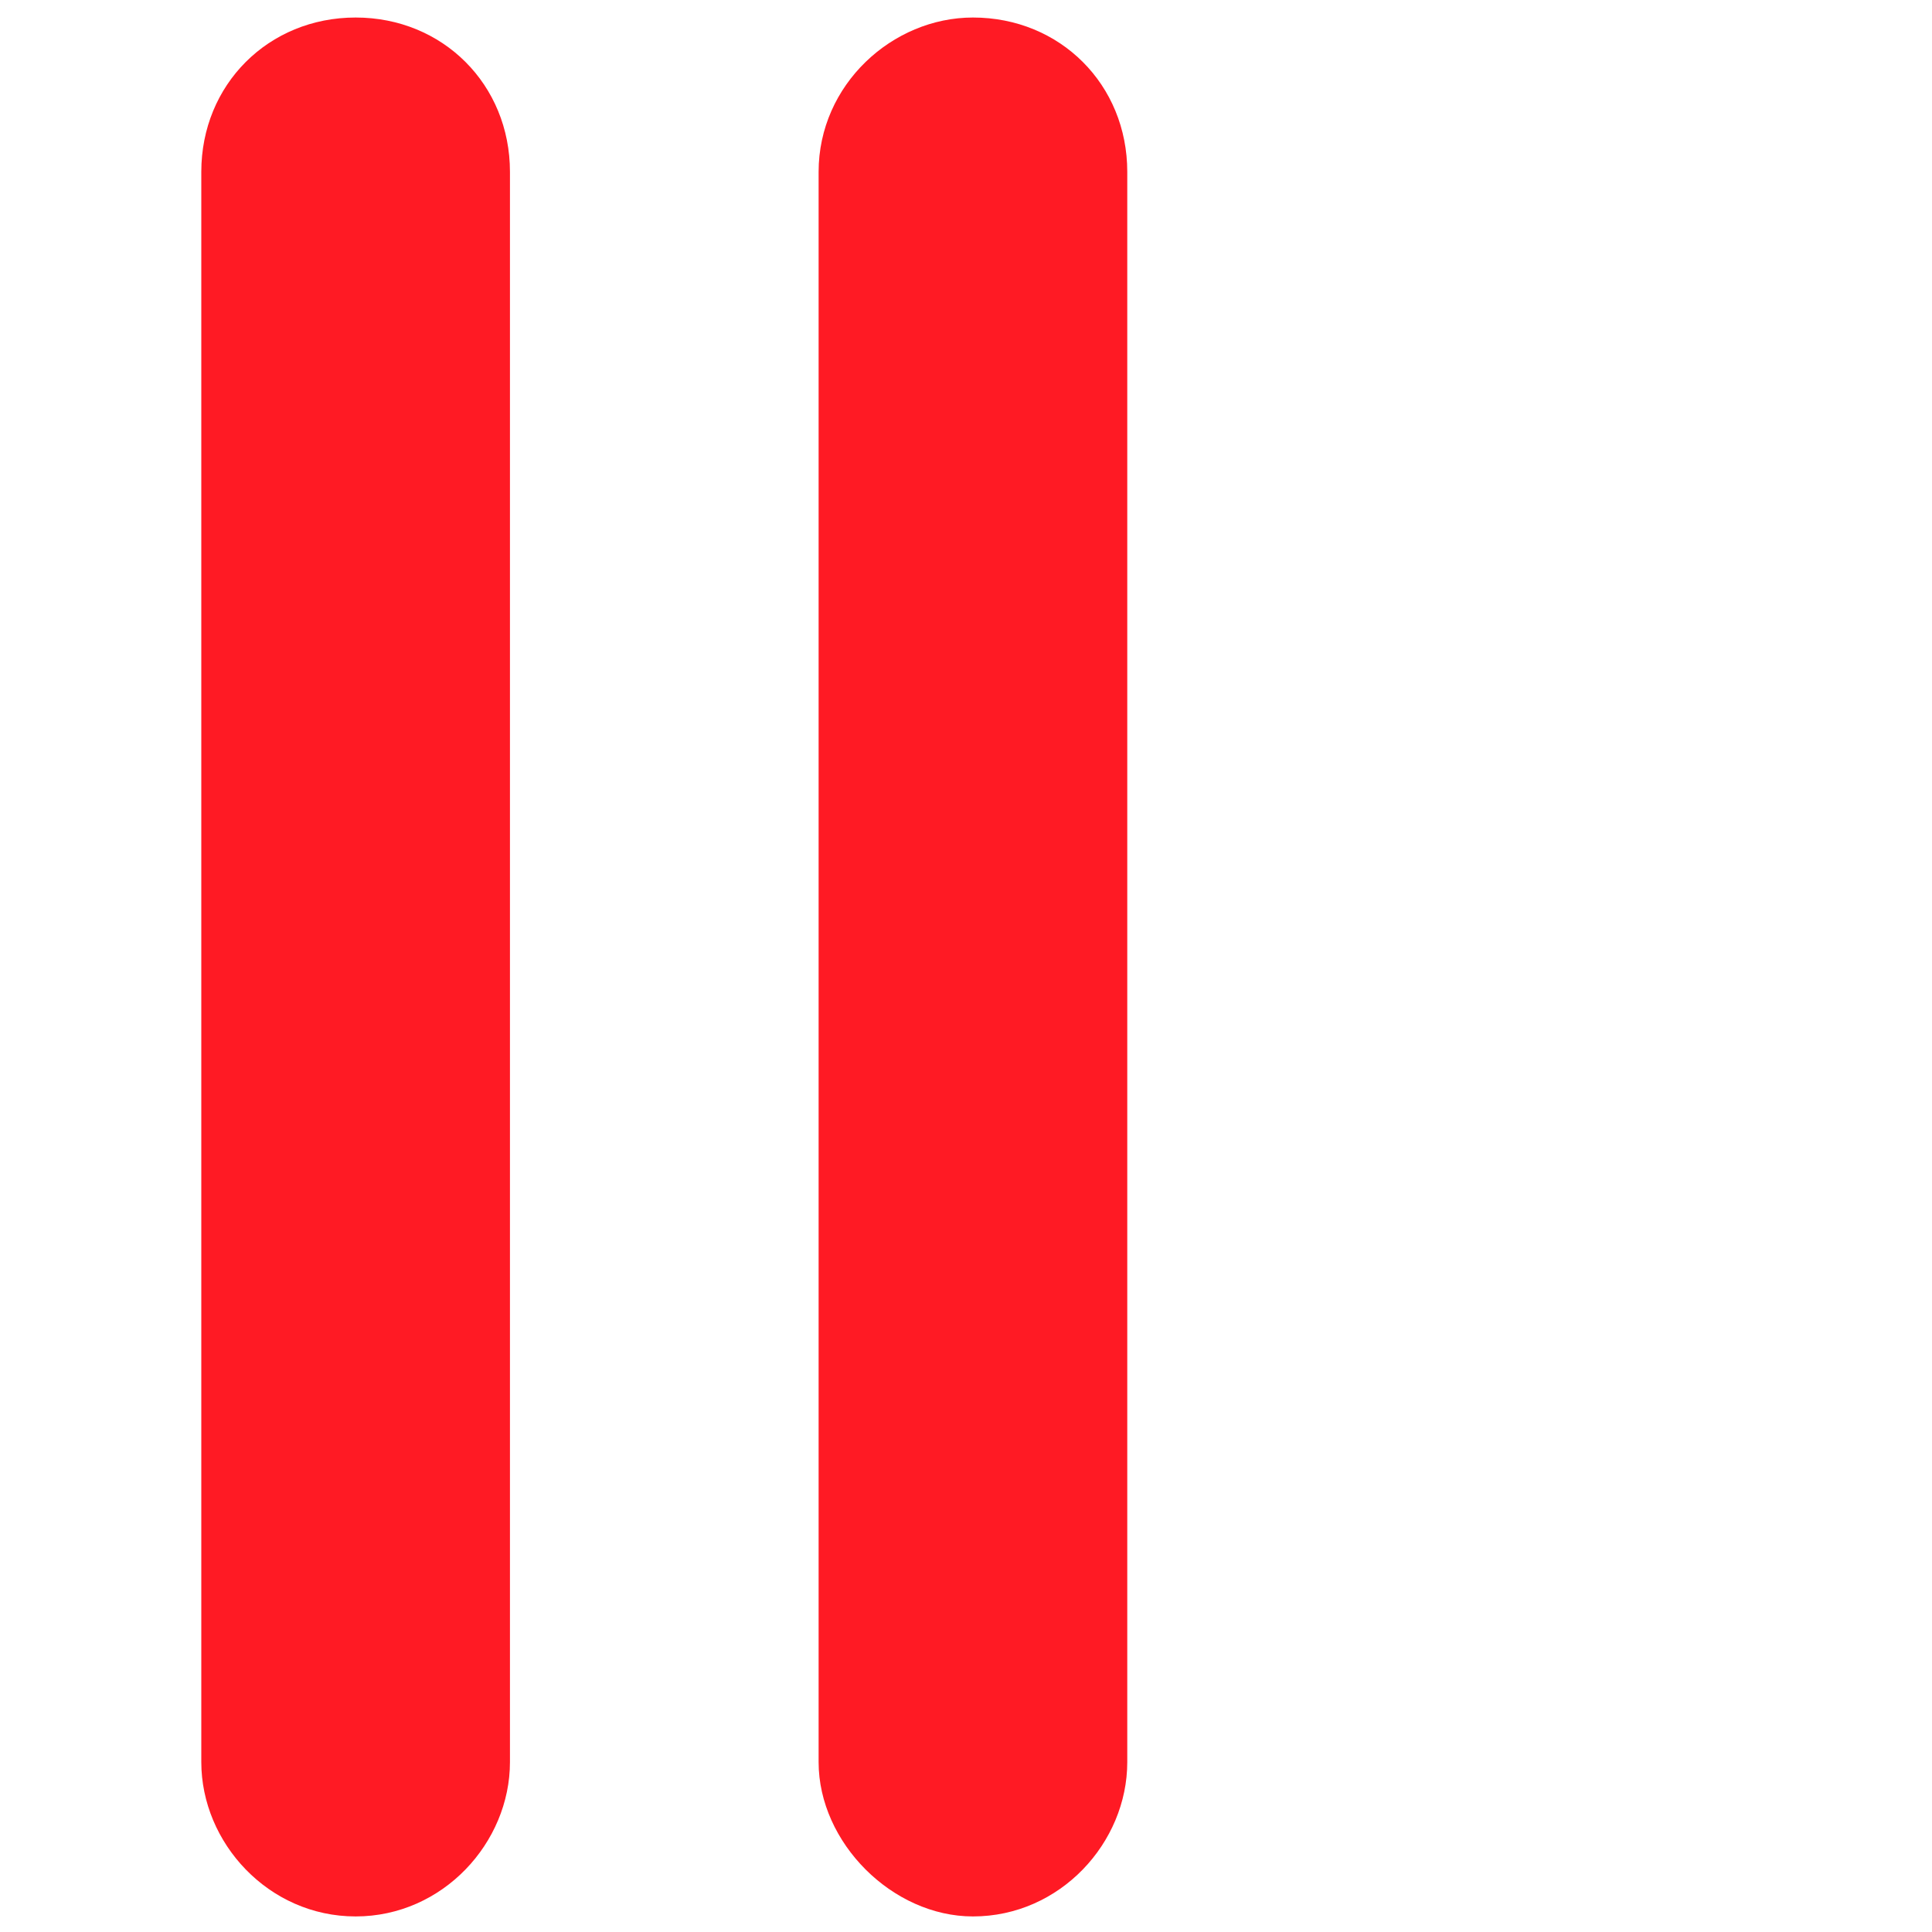
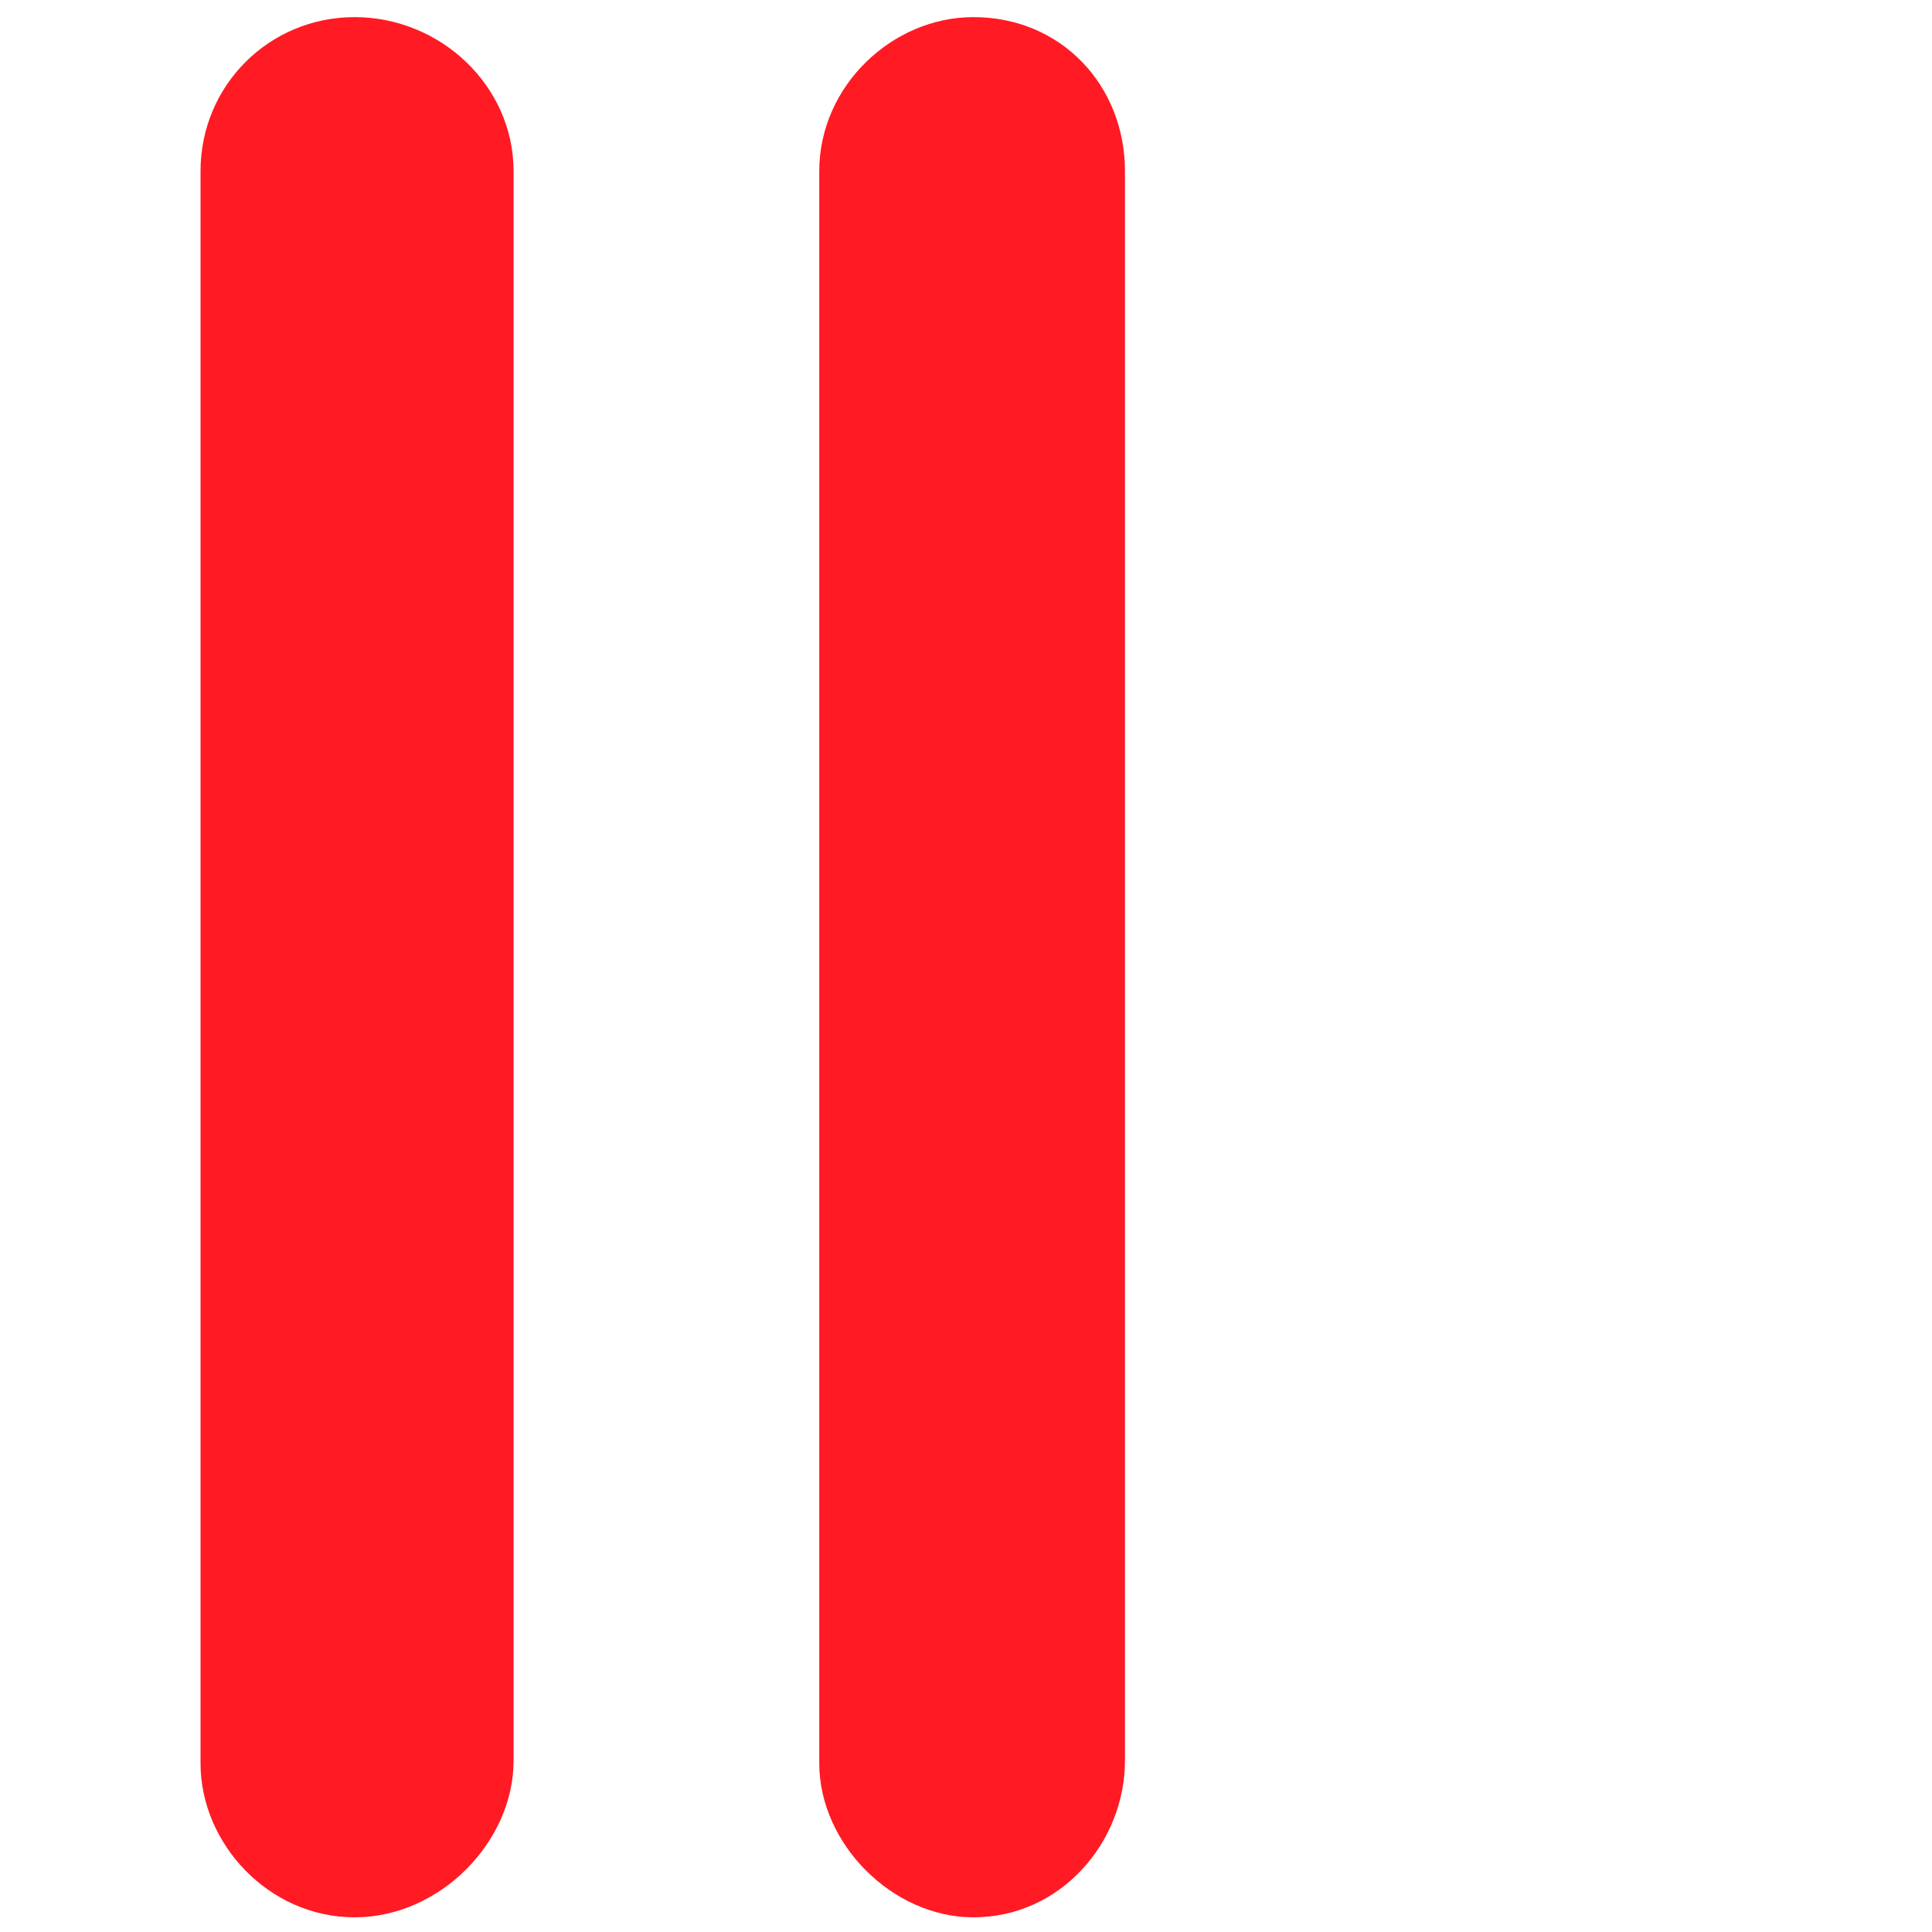
- <svg xmlns="http://www.w3.org/2000/svg" version="1.0" width="79" height="79" viewBox="0 -3 79 79" id="svg2" xml:space="preserve">
-   <defs id="defs203" />
-   <g transform="matrix(1.524286,0,0,1.524286,-39.82958,-26.59591)" id="g2585">
-     <path d="M 35.67,15.95 C 38.01,15.95 39.81,17.75 39.81,20.09 L 39.81,62.75 C 39.81,64.91 38.01,66.89 35.67,66.89 C 33.33,66.89 31.53,64.91 31.53,62.75 L 31.53,20.09 C 31.53,17.75 33.33,15.95 35.67,15.95 L 35.67,15.95 z" id="path4" style="fill:#ff1a24;fill-rule:evenodd;stroke:none;stroke-width:0.28;stroke-linecap:butt;stroke-linejoin:bevel" />
-     <path d="M 52.23,15.95 C 54.57,15.95 56.37,17.75 56.37,20.09 L 56.37,62.75 C 56.37,64.91 54.57,66.89 52.23,66.89 C 50.07,66.89 48.09,64.91 48.09,62.75 L 48.09,20.09 C 48.09,17.75 50.07,15.95 52.23,15.95 L 52.23,15.95 z" id="path6" style="fill:#ff1a24;fill-rule:evenodd;stroke:none;stroke-width:0.28;stroke-linecap:butt;stroke-linejoin:bevel" />
+ <svg xmlns="http://www.w3.org/2000/svg" version="1" viewBox="0 -3 79 79">
+   <g fill="#ff1a24" fill-rule="evenodd" stroke-width=".3" stroke-linejoin="bevel">
+     <path d="M14.5-2.3C18-2.3 21 .5 21 4v65c0 3.3-3 6.4-6.5 6.4s-6.3-3-6.3-6.3V4c0-3.5 2.8-6.3 6.3-6.3zM39.8-2.3C43.4-2.3 46 .5 46 4v65c0 3.3-2.6 6.4-6.2 6.4-3.3 0-6.3-3-6.3-6.3V4c0-3.5 3-6.3 6.3-6.3z" />
  </g>
</svg>
